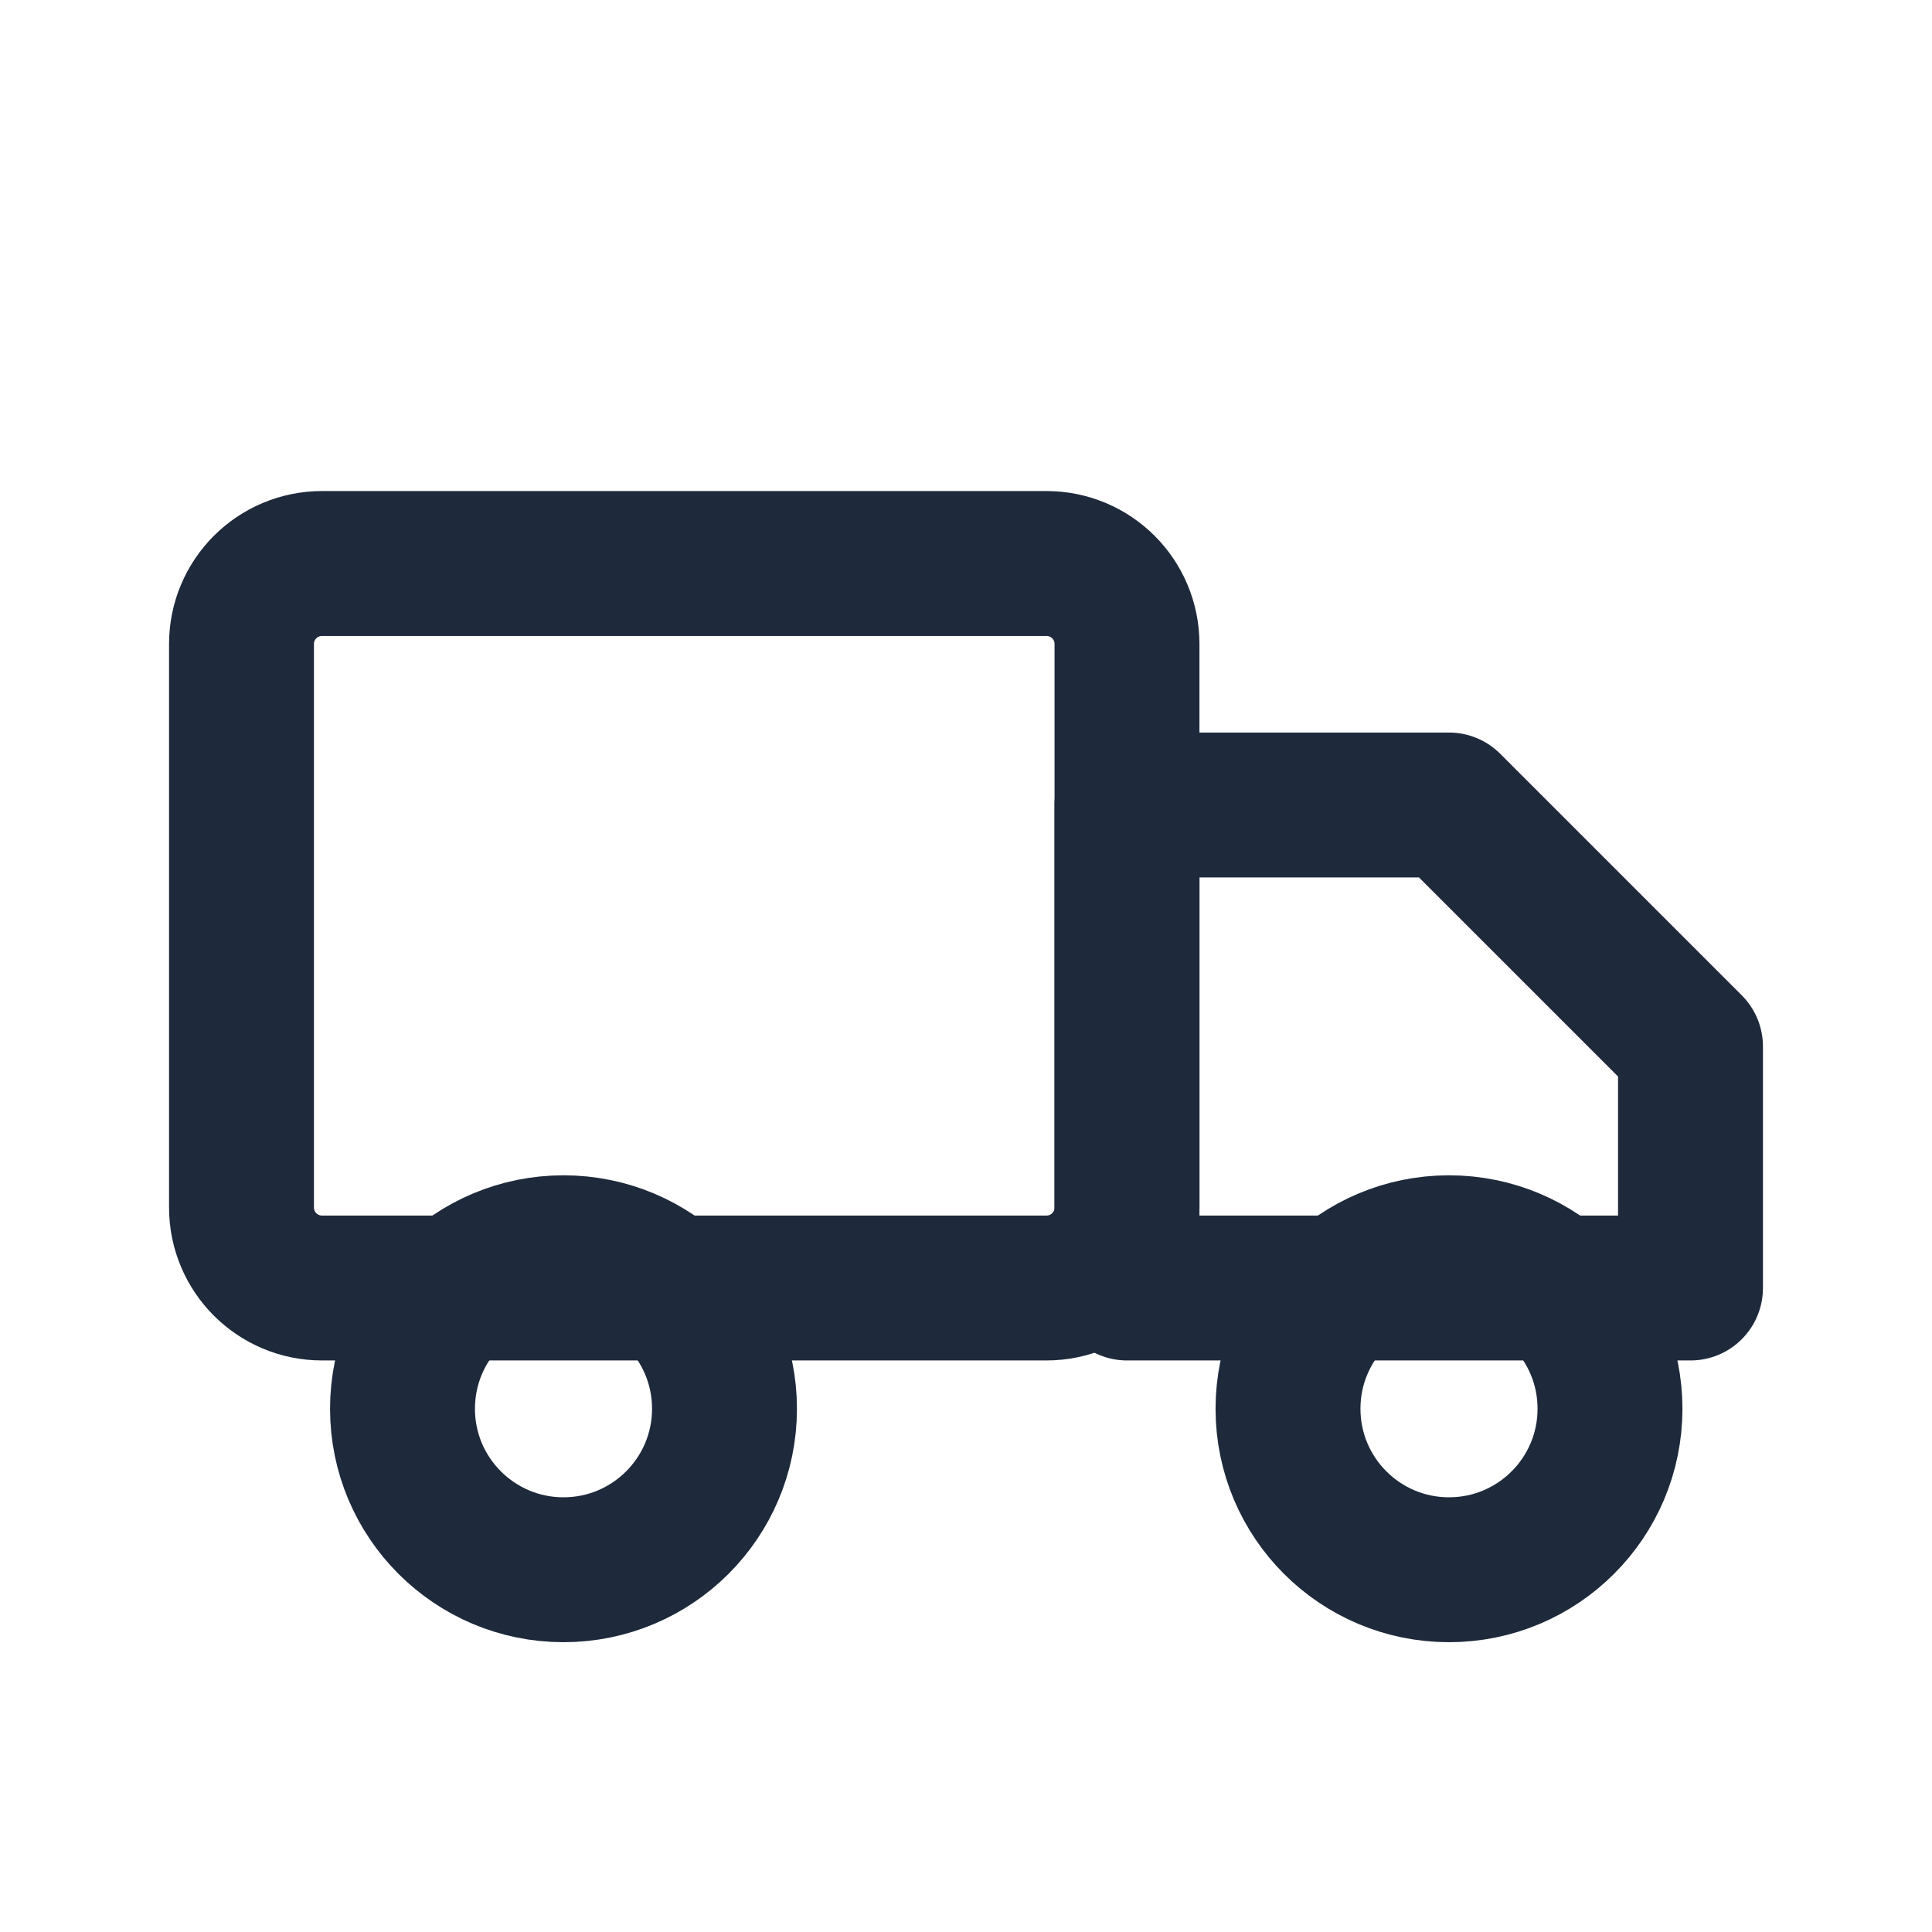
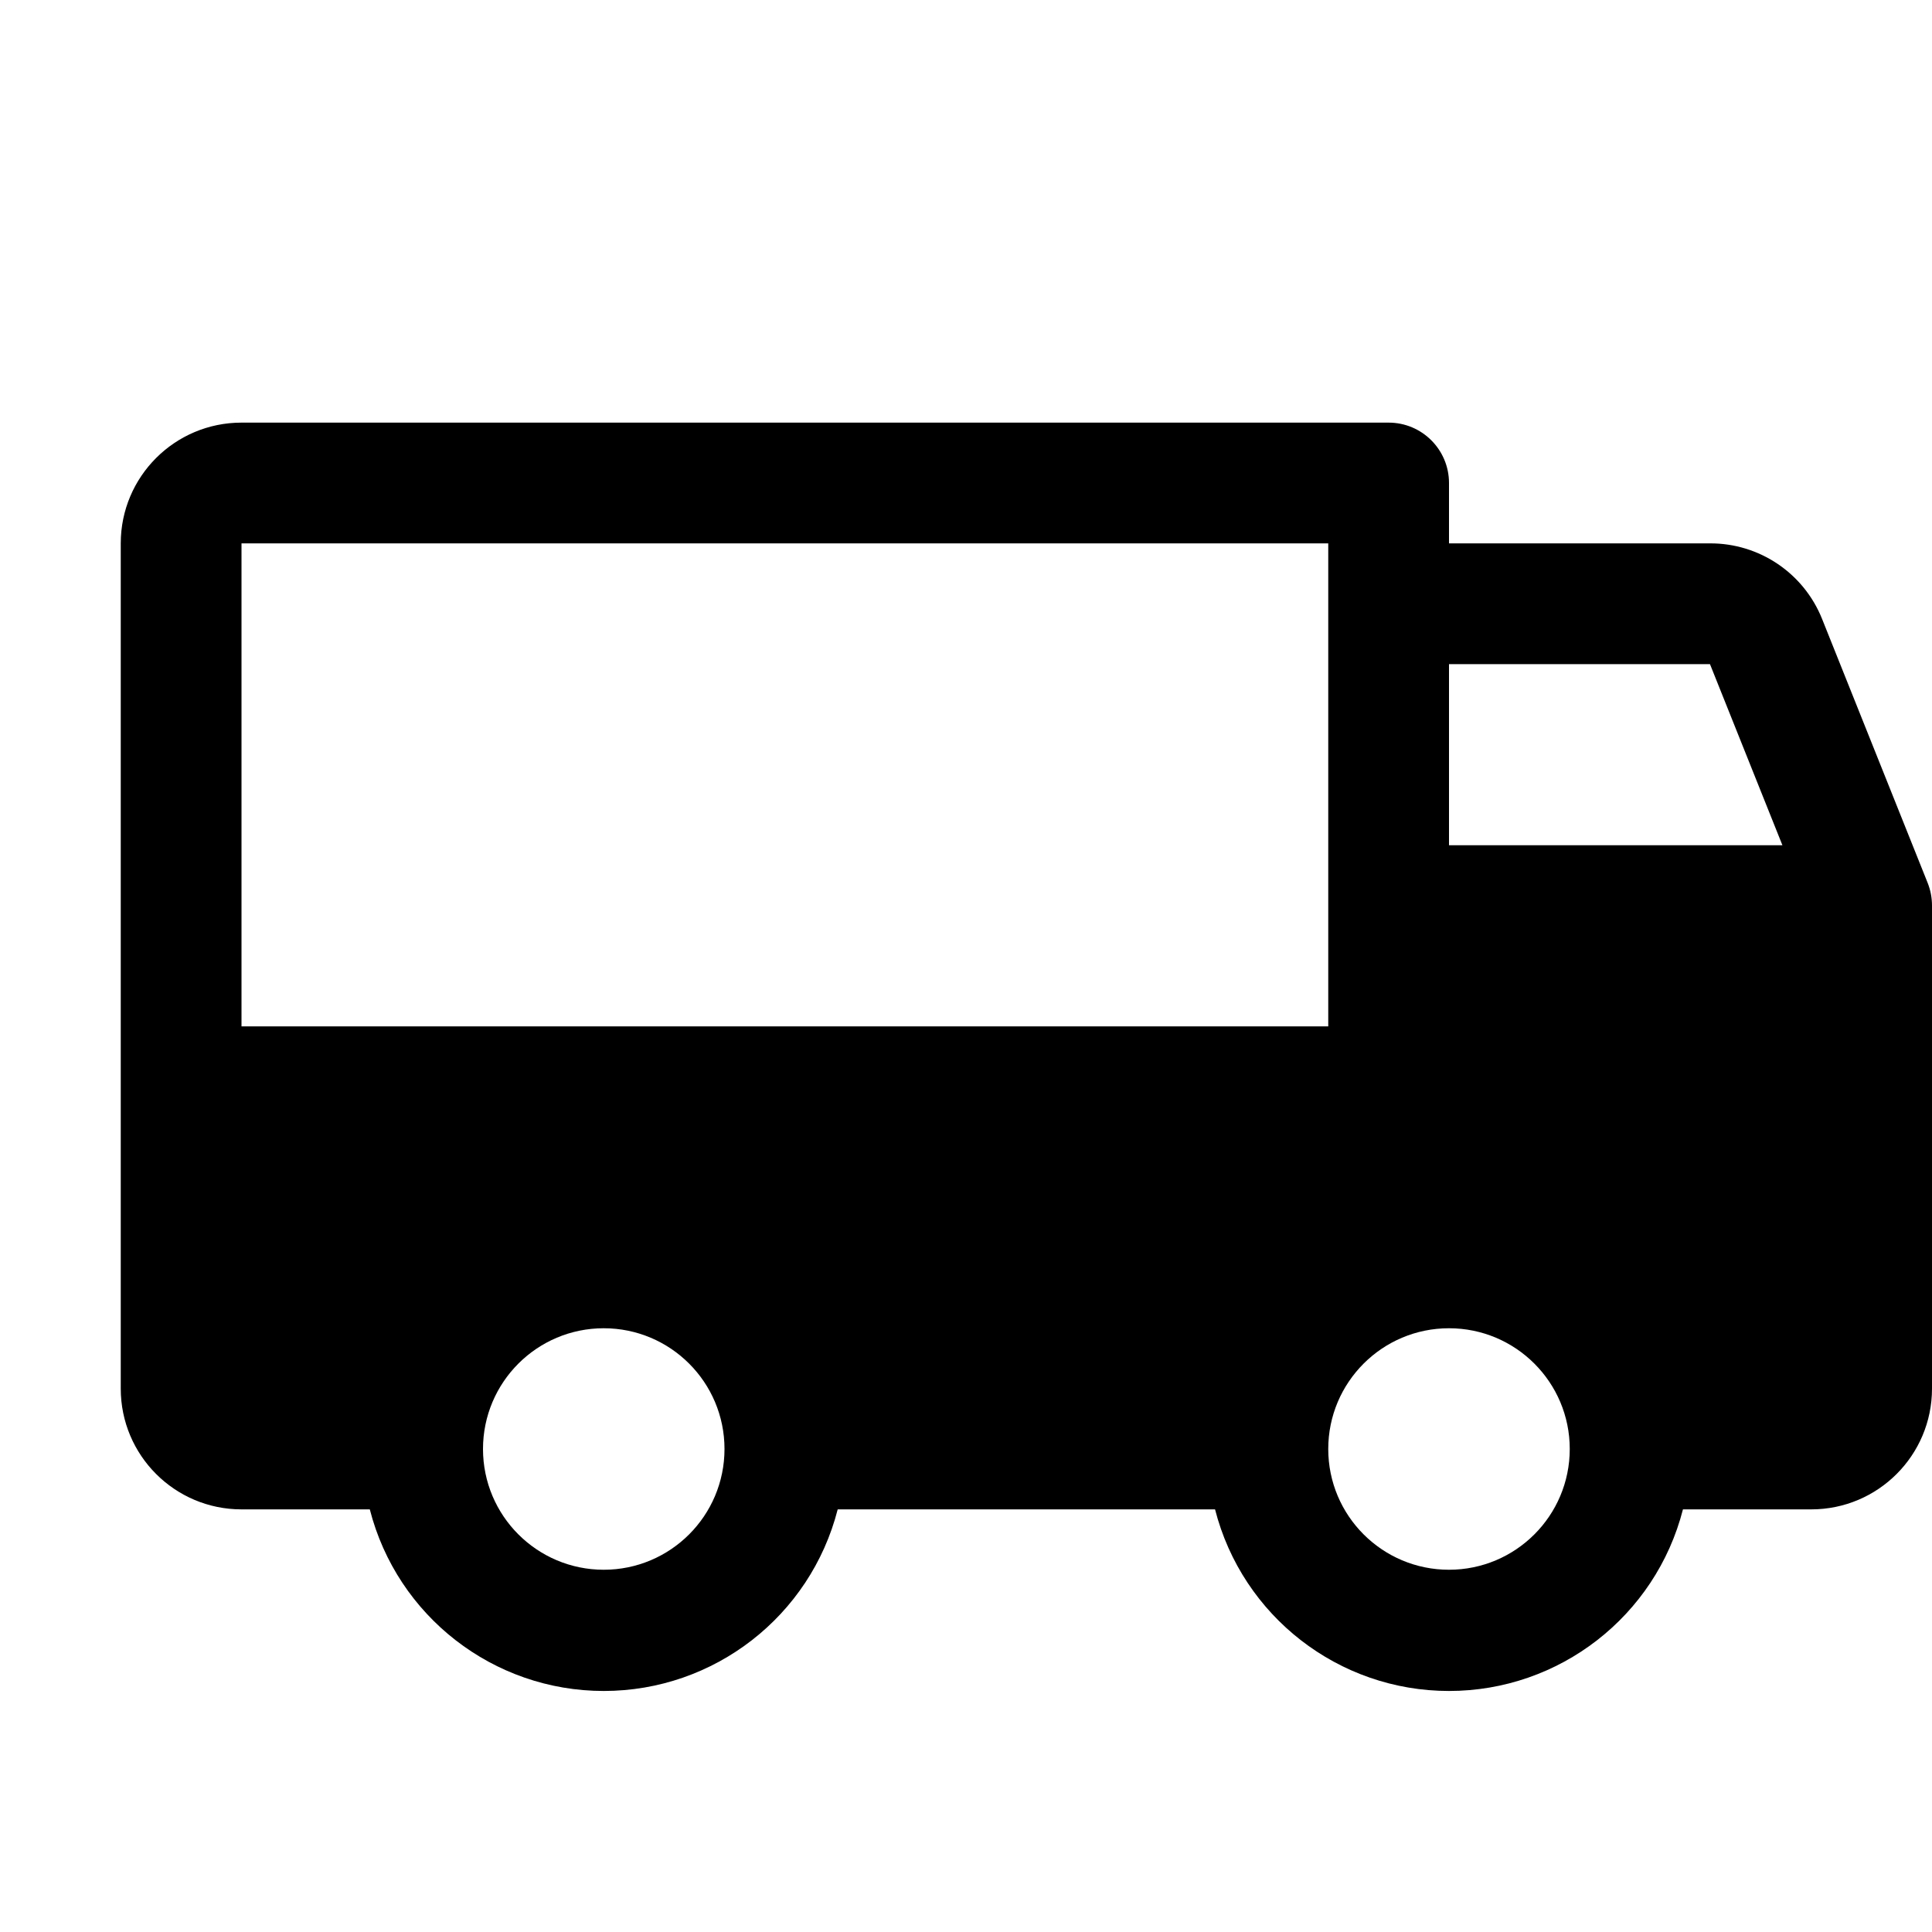
- <svg xmlns="http://www.w3.org/2000/svg" viewBox="0 0 24 24" fill="none" stroke="#1E293B" stroke-width="1.8" stroke-linecap="round" stroke-linejoin="round">
-   <rect x="3" y="7" width="11" height="9" rx="1" />
-   <path d="M14 10h4l3 3v3h-7z" />
-   <circle cx="7" cy="17.5" r="2" />
-   <circle cx="18" cy="17.5" r="2" />
+ <svg xmlns="http://www.w3.org/2000/svg" viewBox="0 0 256 256" width="256" height="256">
+   <path fill="currentColor" d="m255.43 117l-14-35a15.93 15.93 0 0 0-14.85-10H192v-8a8 8 0 0 0-8-8H32a16 16 0 0 0-16 16v112a16 16 0 0 0 16 16h17a32 32 0 0 0 62 0h50a32 32 0 0 0 62 0h17a16 16 0 0 0 16-16v-64a8.1 8.1 0 0 0-.57-3M80 208a16 16 0 1 1 16-16a16 16 0 0 1-16 16m-48-72V72h144v64Zm160 72a16 16 0 1 1 16-16a16 16 0 0 1-16 16m0-96V88h34.58l9.6 24Z" />
</svg>
